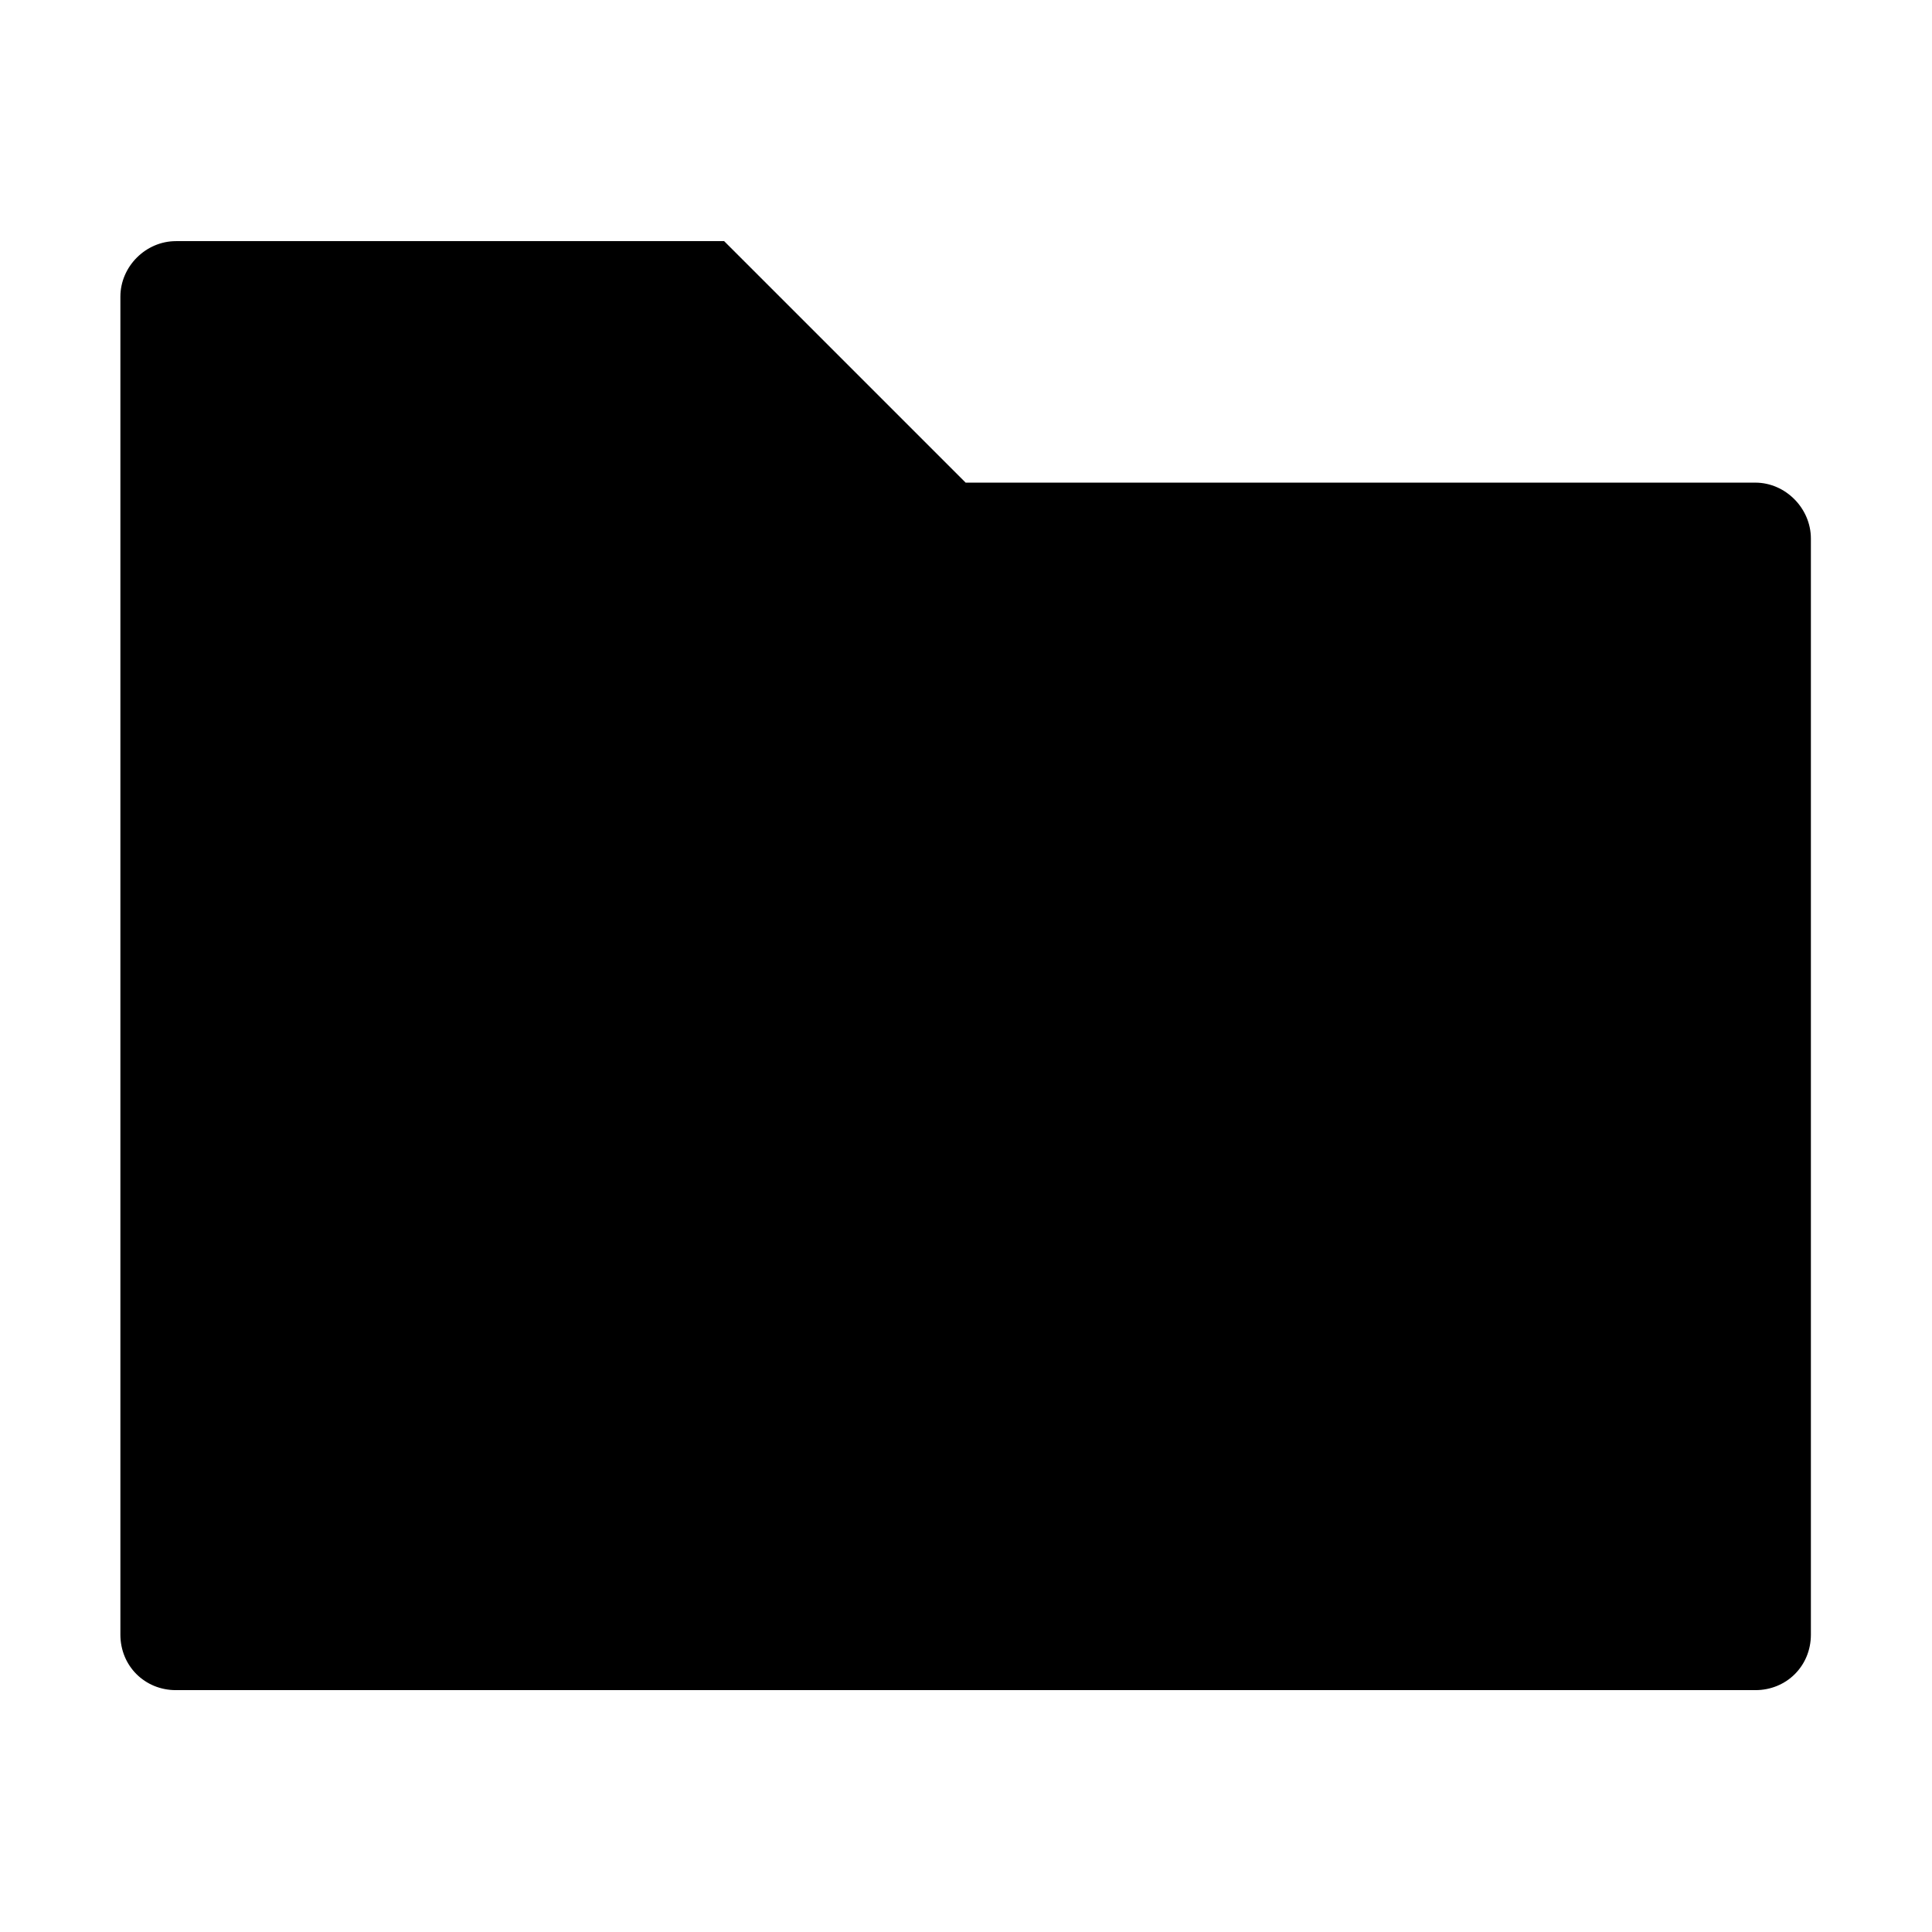
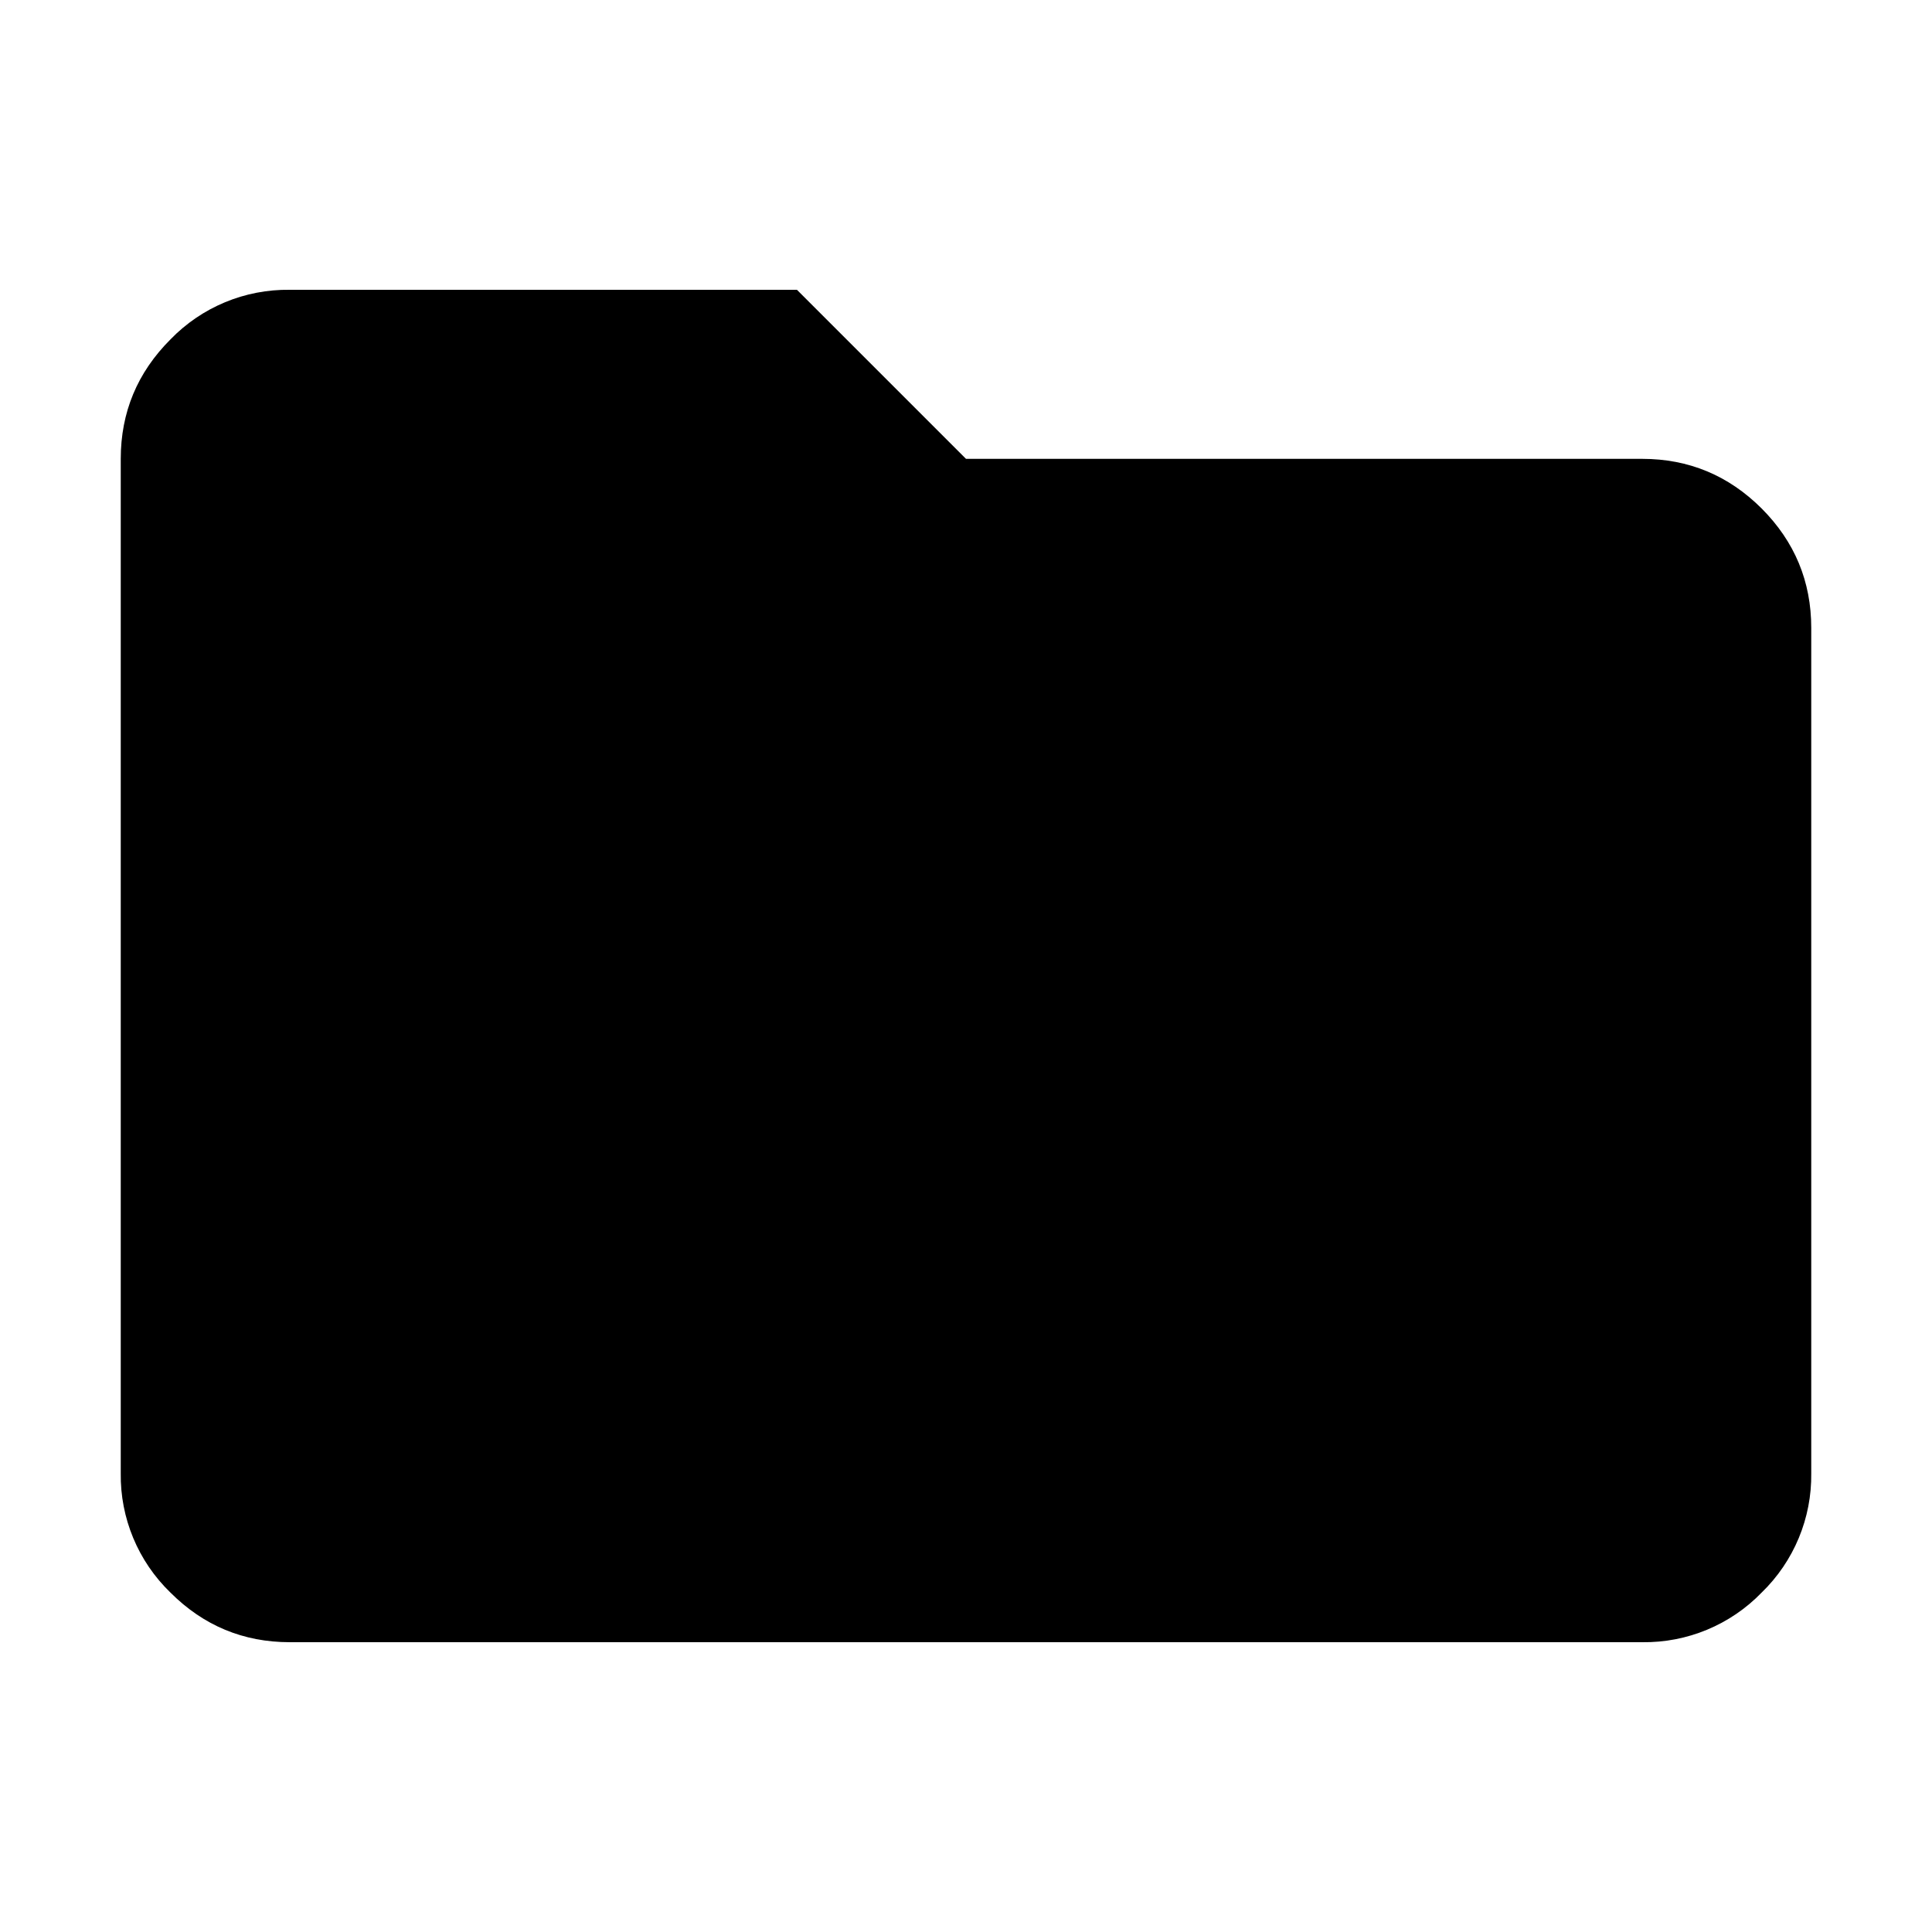
- <svg xmlns="http://www.w3.org/2000/svg" height="16" width="16" version="1">
-   <path d="M1.457 1.997c-.25 0-.46.21-.46.46v11.08c0 .26.202.46.46.46h13.08c.258 0 .46-.2.46-.46V4.46c0-.25-.21-.463-.46-.463h-6.54l-2-2z" />
+ <svg xmlns="http://www.w3.org/2000/svg" viewBox="0 0 16 16" height="16" width="16" xml:space="preserve" style="fill-rule:evenodd;clip-rule:evenodd;stroke-linejoin:round;stroke-miterlimit:2">
+   <path d="M4 20c-.55 0-1.021-.196-1.412-.587A1.927 1.927 0 0 1 2 18V6c0-.55.196-1.021.588-1.413A1.926 1.926 0 0 1 4 4h6l2 2h8c.55 0 1.021.196 1.413.587.391.392.587.863.587 1.413v10a1.93 1.93 0 0 1-.587 1.413A1.93 1.93 0 0 1 20 20H4Z" style="fill-rule:nonzero" transform="matrix(.7 0 0 .7 -.4 -.4)" />
</svg>
